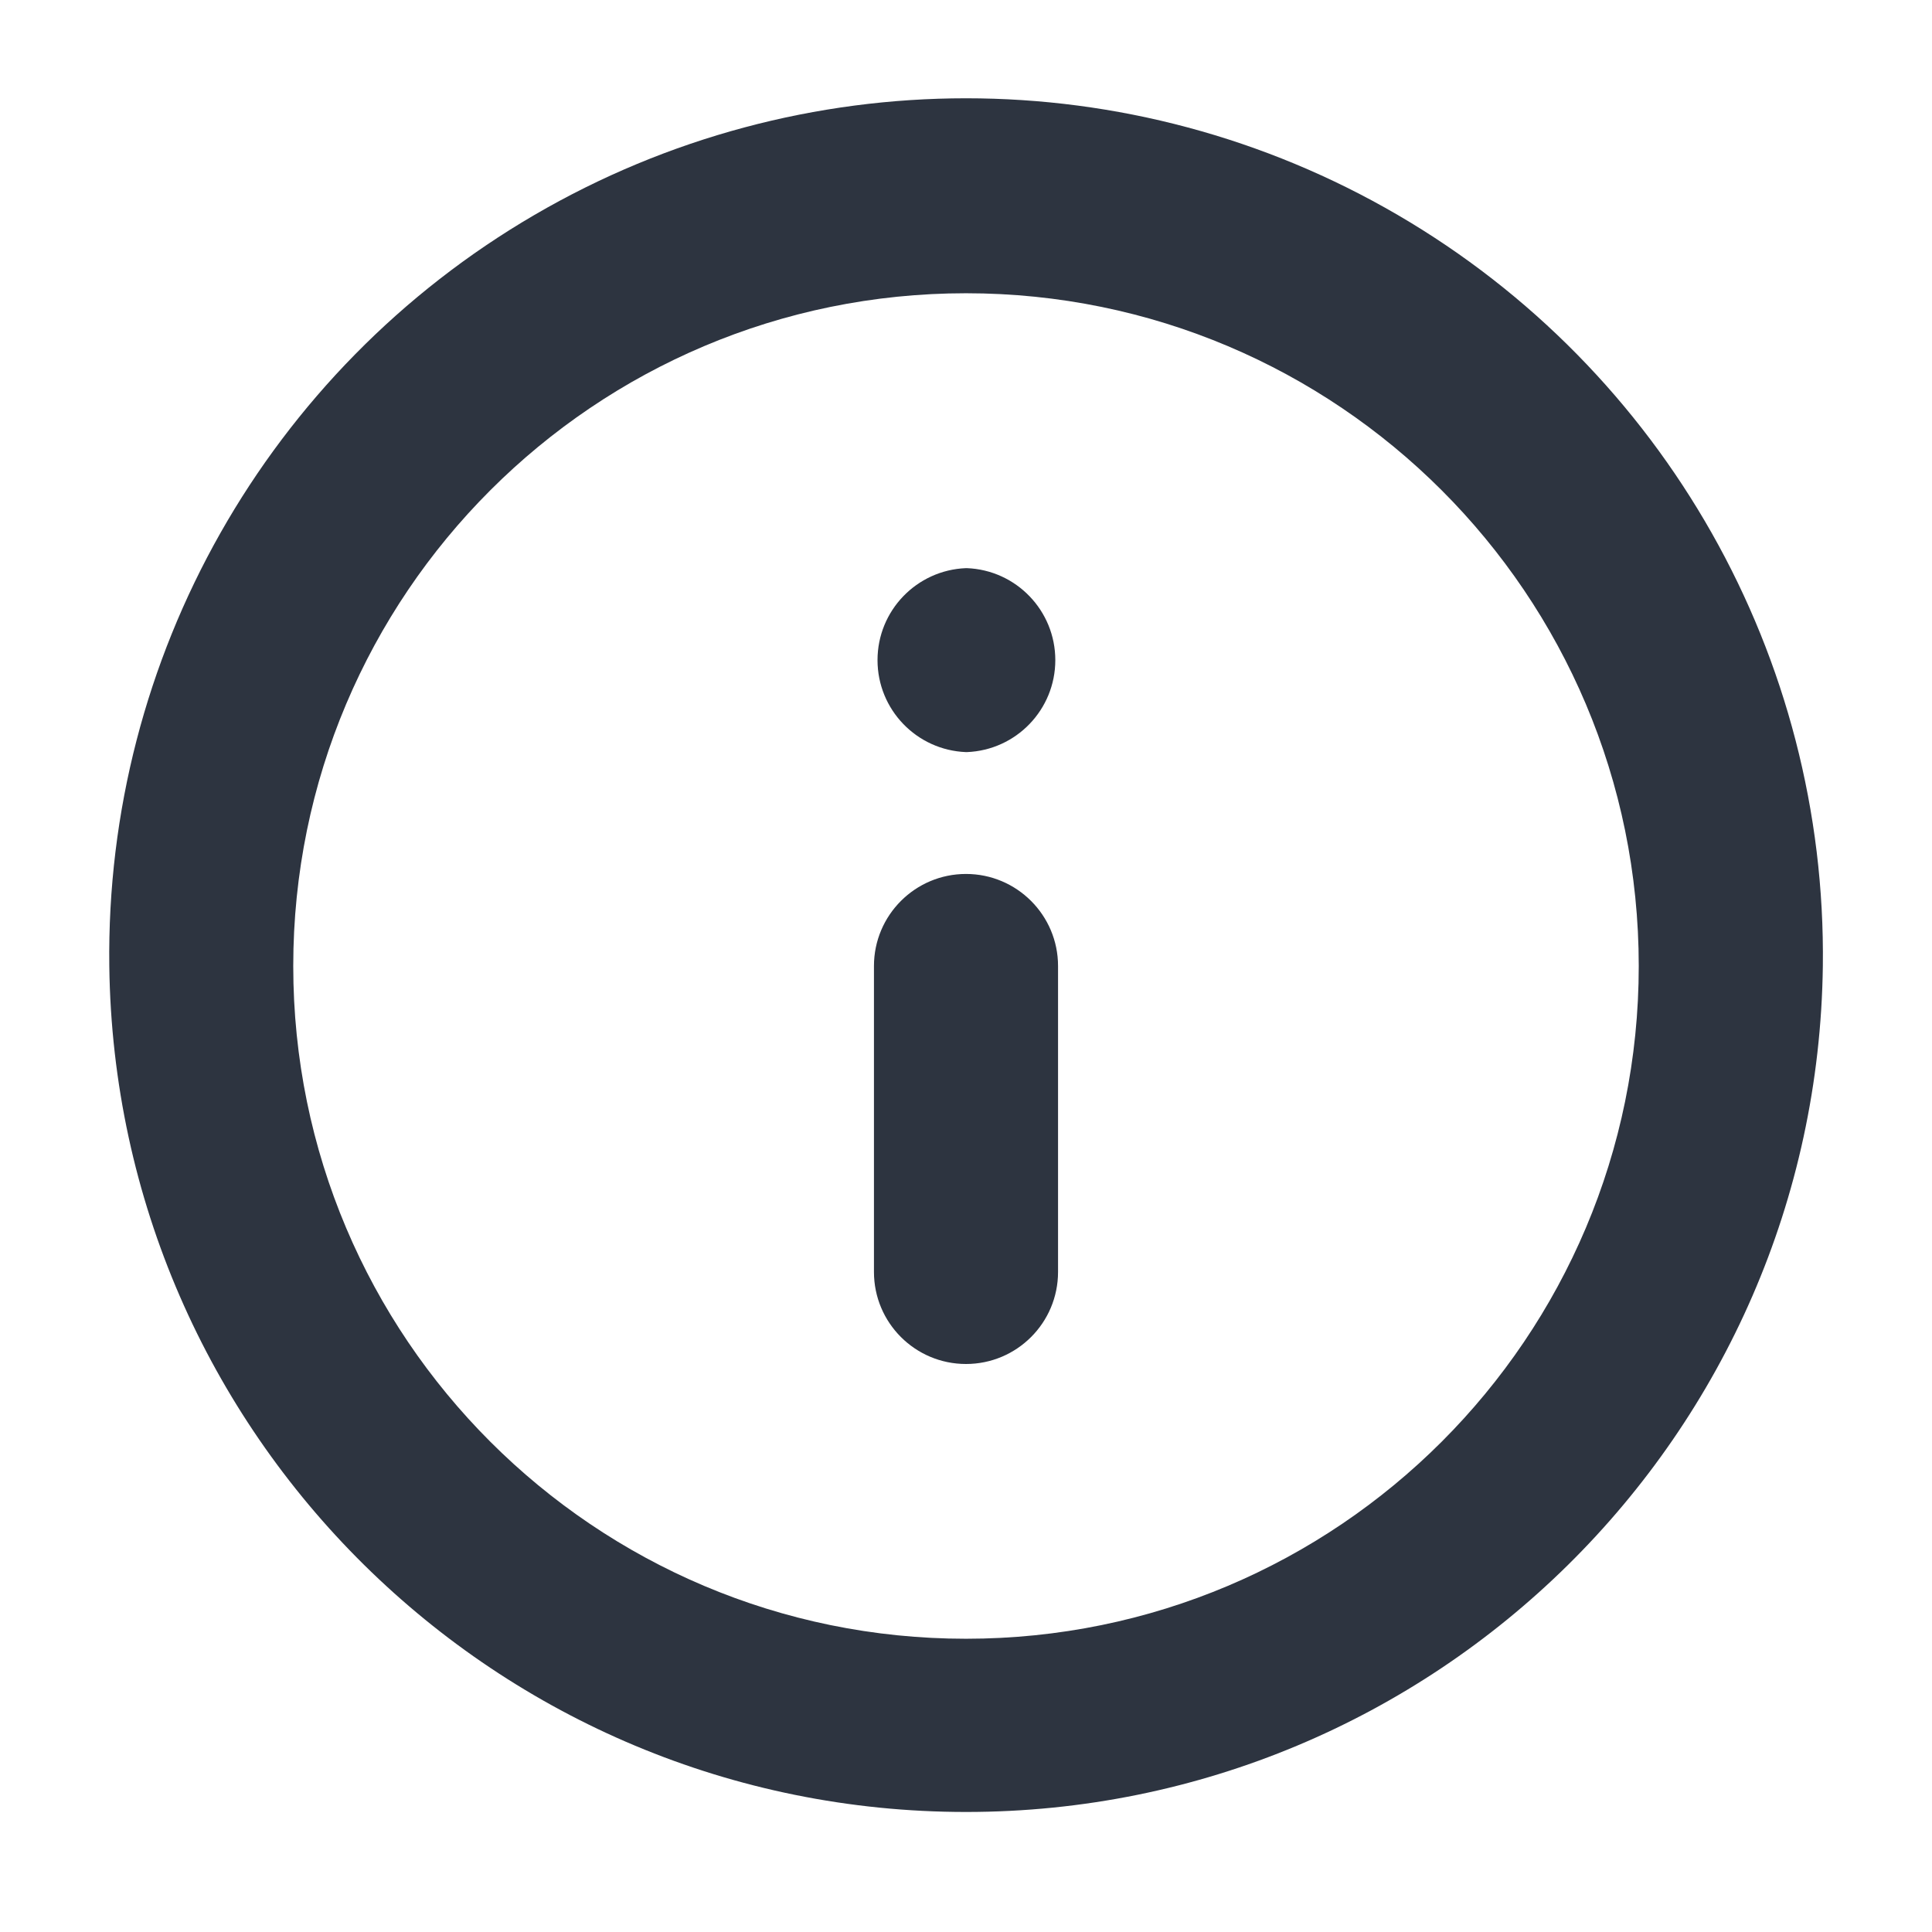
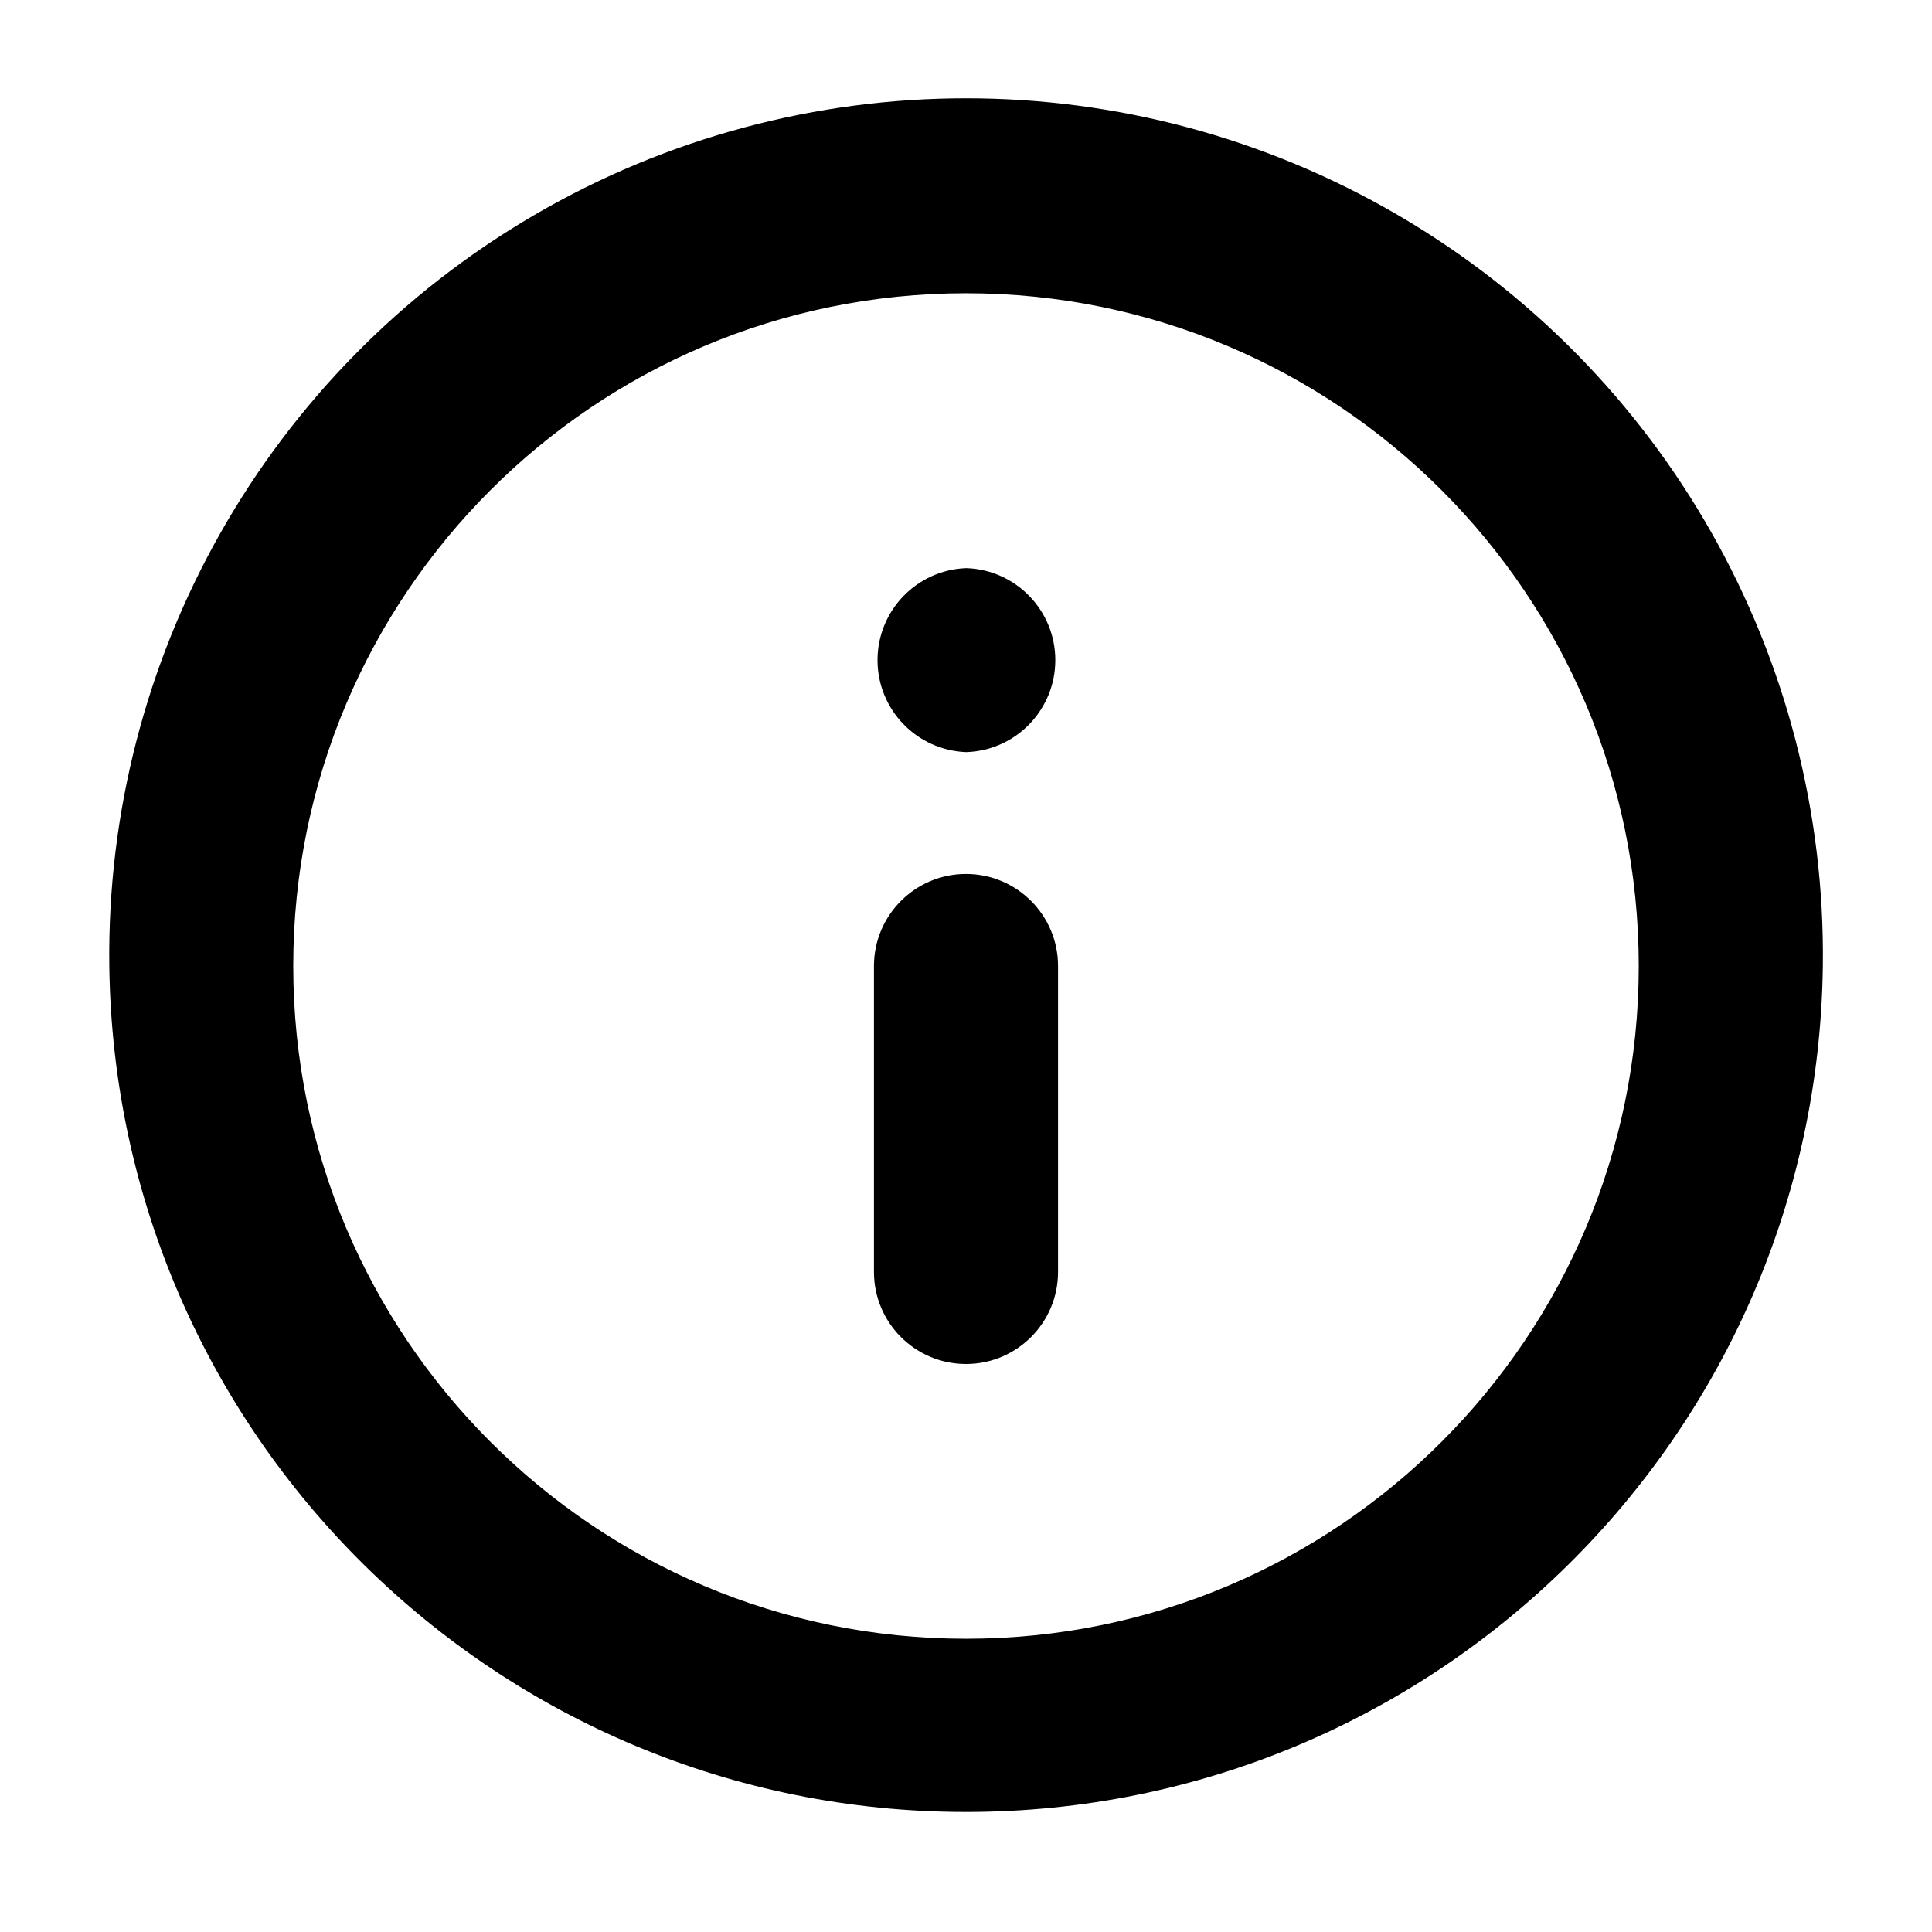
- <svg xmlns="http://www.w3.org/2000/svg" width="14" height="14" fill="none">
-   <path fill="#2D3440" fill-rule="evenodd" d="M7 2.125a4.875 4.875 0 1 0 0 9.75 4.875 4.875 0 0 0 0-9.75ZM.792 7a6.209 6.209 0 1 1 12.417 0A6.209 6.209 0 0 1 .792 7ZM7 6.333c.368 0 .667.299.667.667v2.217a.667.667 0 0 1-1.334 0V7c0-.368.299-.667.667-.667Zm0-2.216A.667.667 0 0 0 7 5.45h.006a.667.667 0 0 0 0-1.333H7Z" clip-rule="evenodd" />
+ <svg xmlns="http://www.w3.org/2000/svg" width="14" height="14">
+   <path d="M7 2.125a4.875 4.875 0 1 0 0 9.75 4.875 4.875 0 0 0 0-9.75ZM.792 7a6.209 6.209 0 1 1 12.417 0A6.209 6.209 0 0 1 .792 7ZM7 6.333c.368 0 .667.299.667.667v2.217a.667.667 0 0 1-1.334 0V7c0-.368.299-.667.667-.667Zm0-2.216A.667.667 0 0 0 7 5.45h.006a.667.667 0 0 0 0-1.333H7Z" />
</svg>
